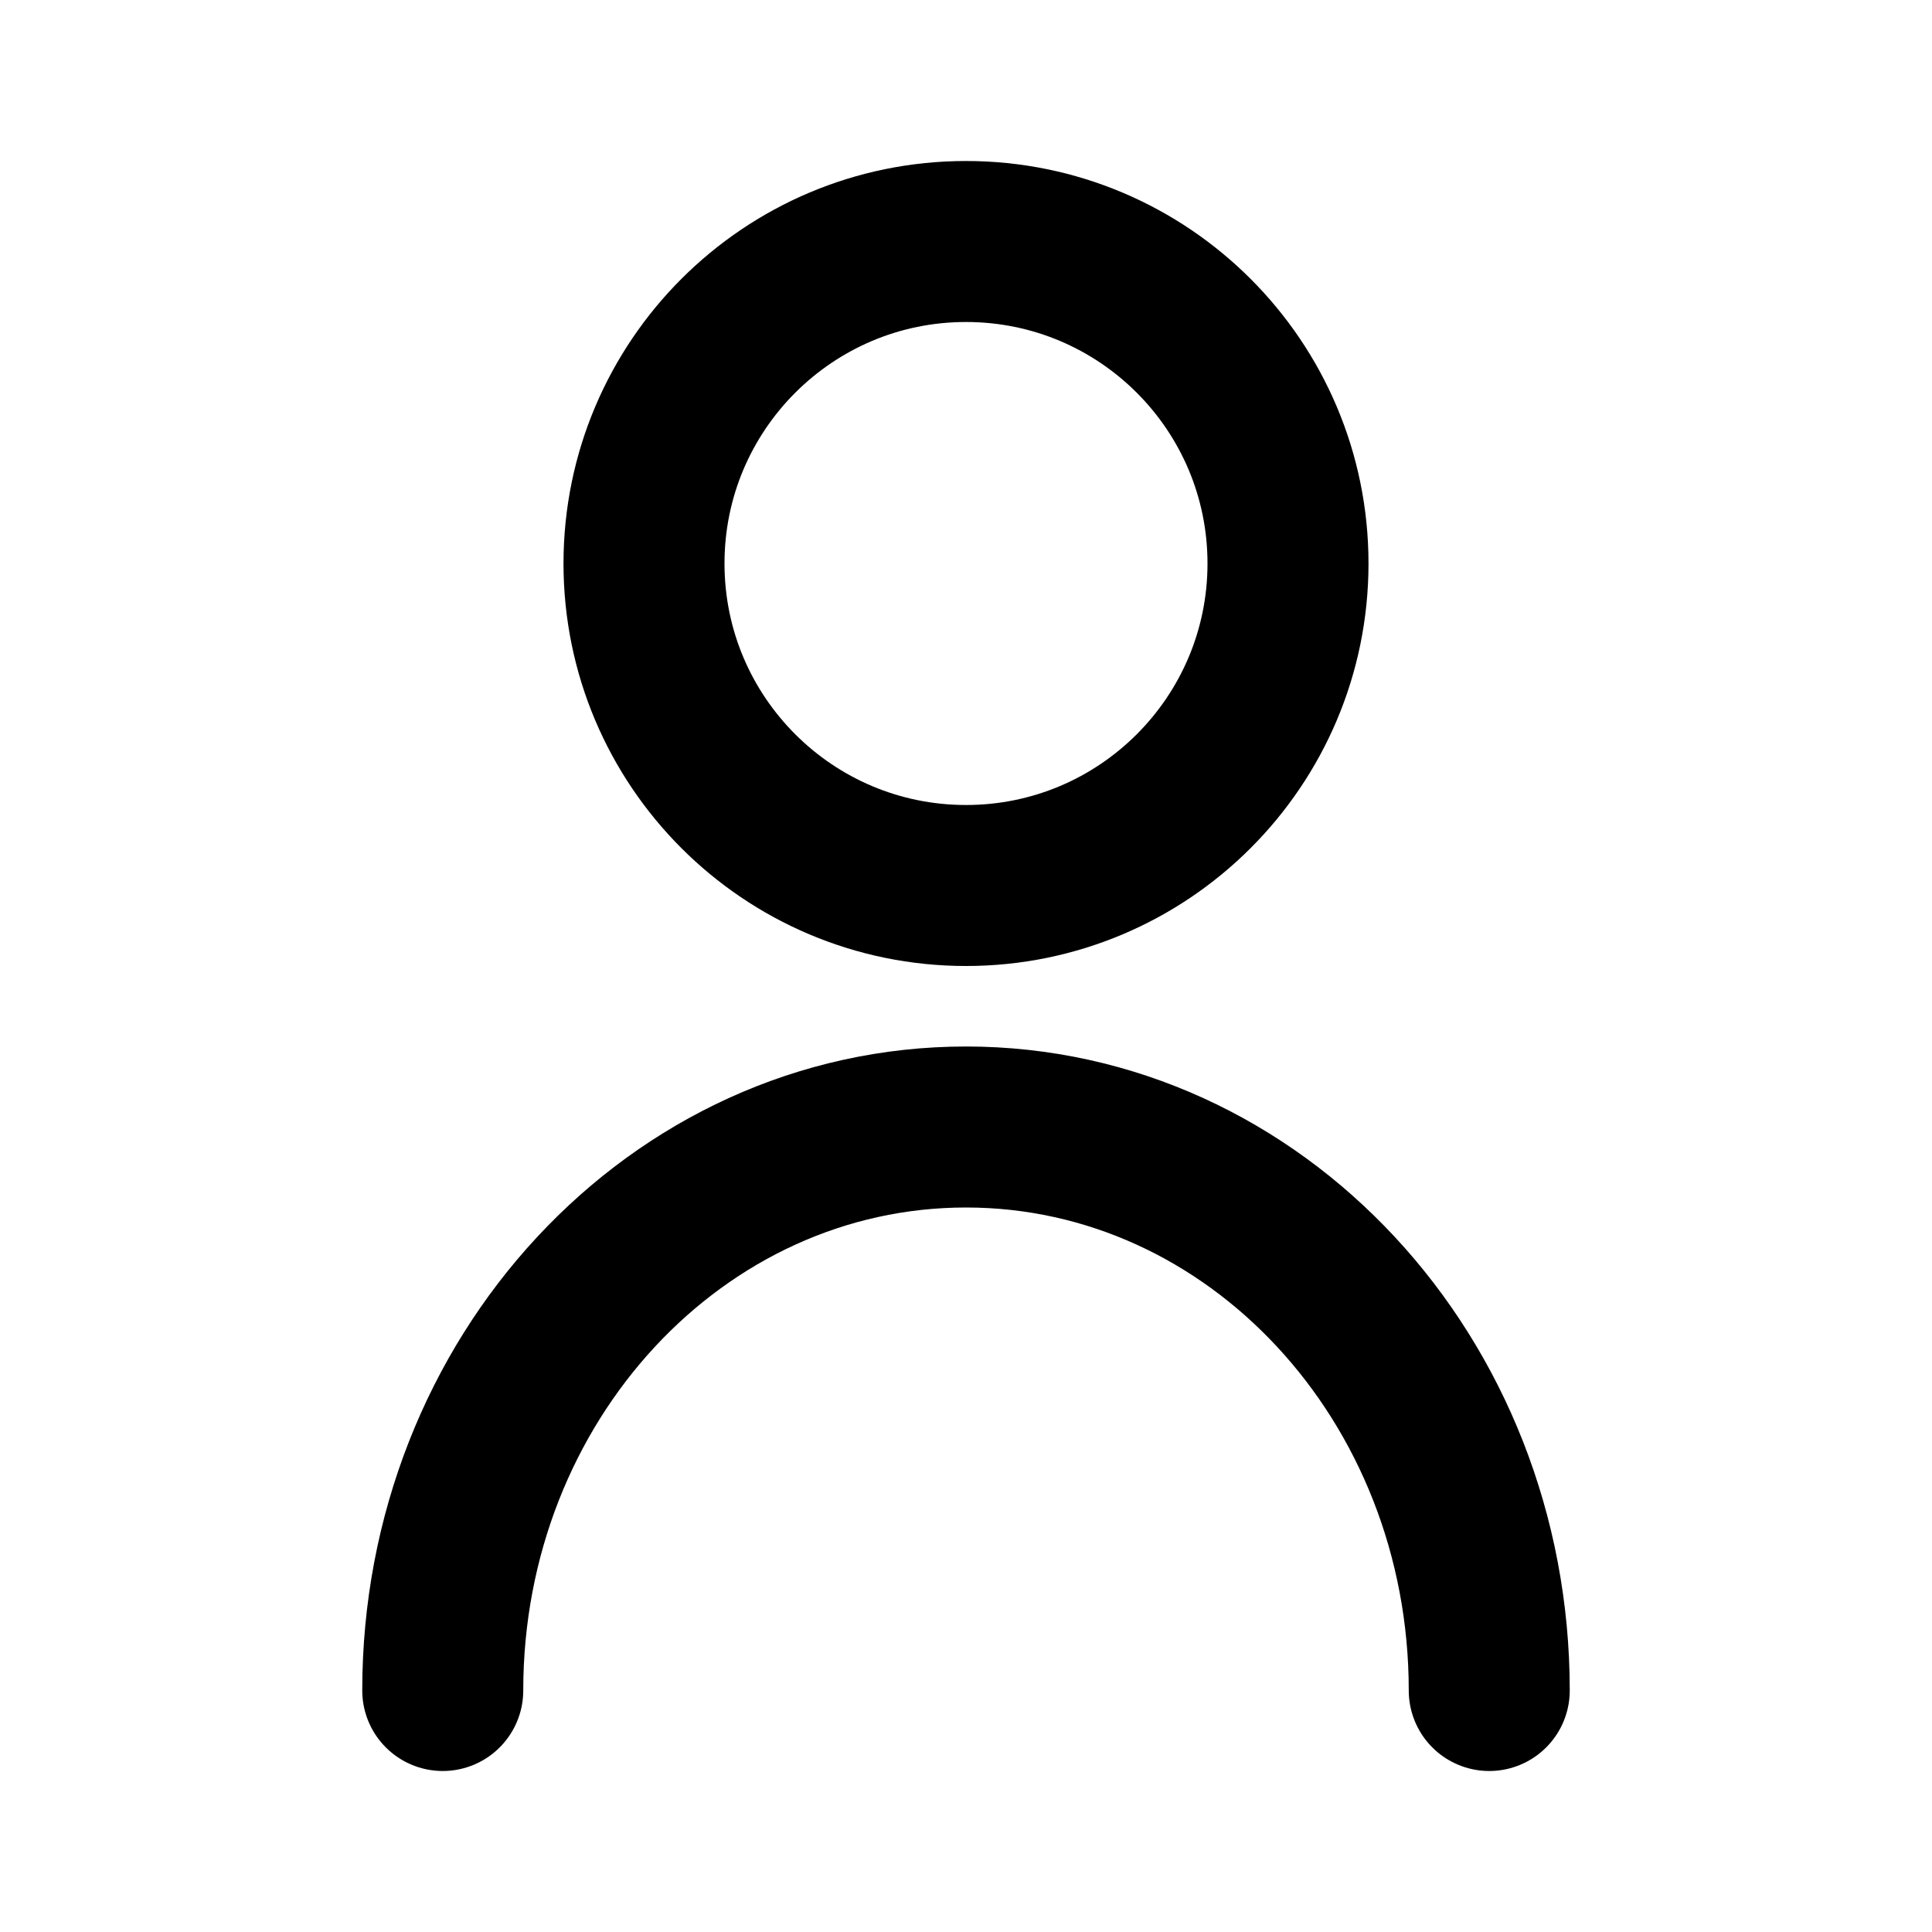
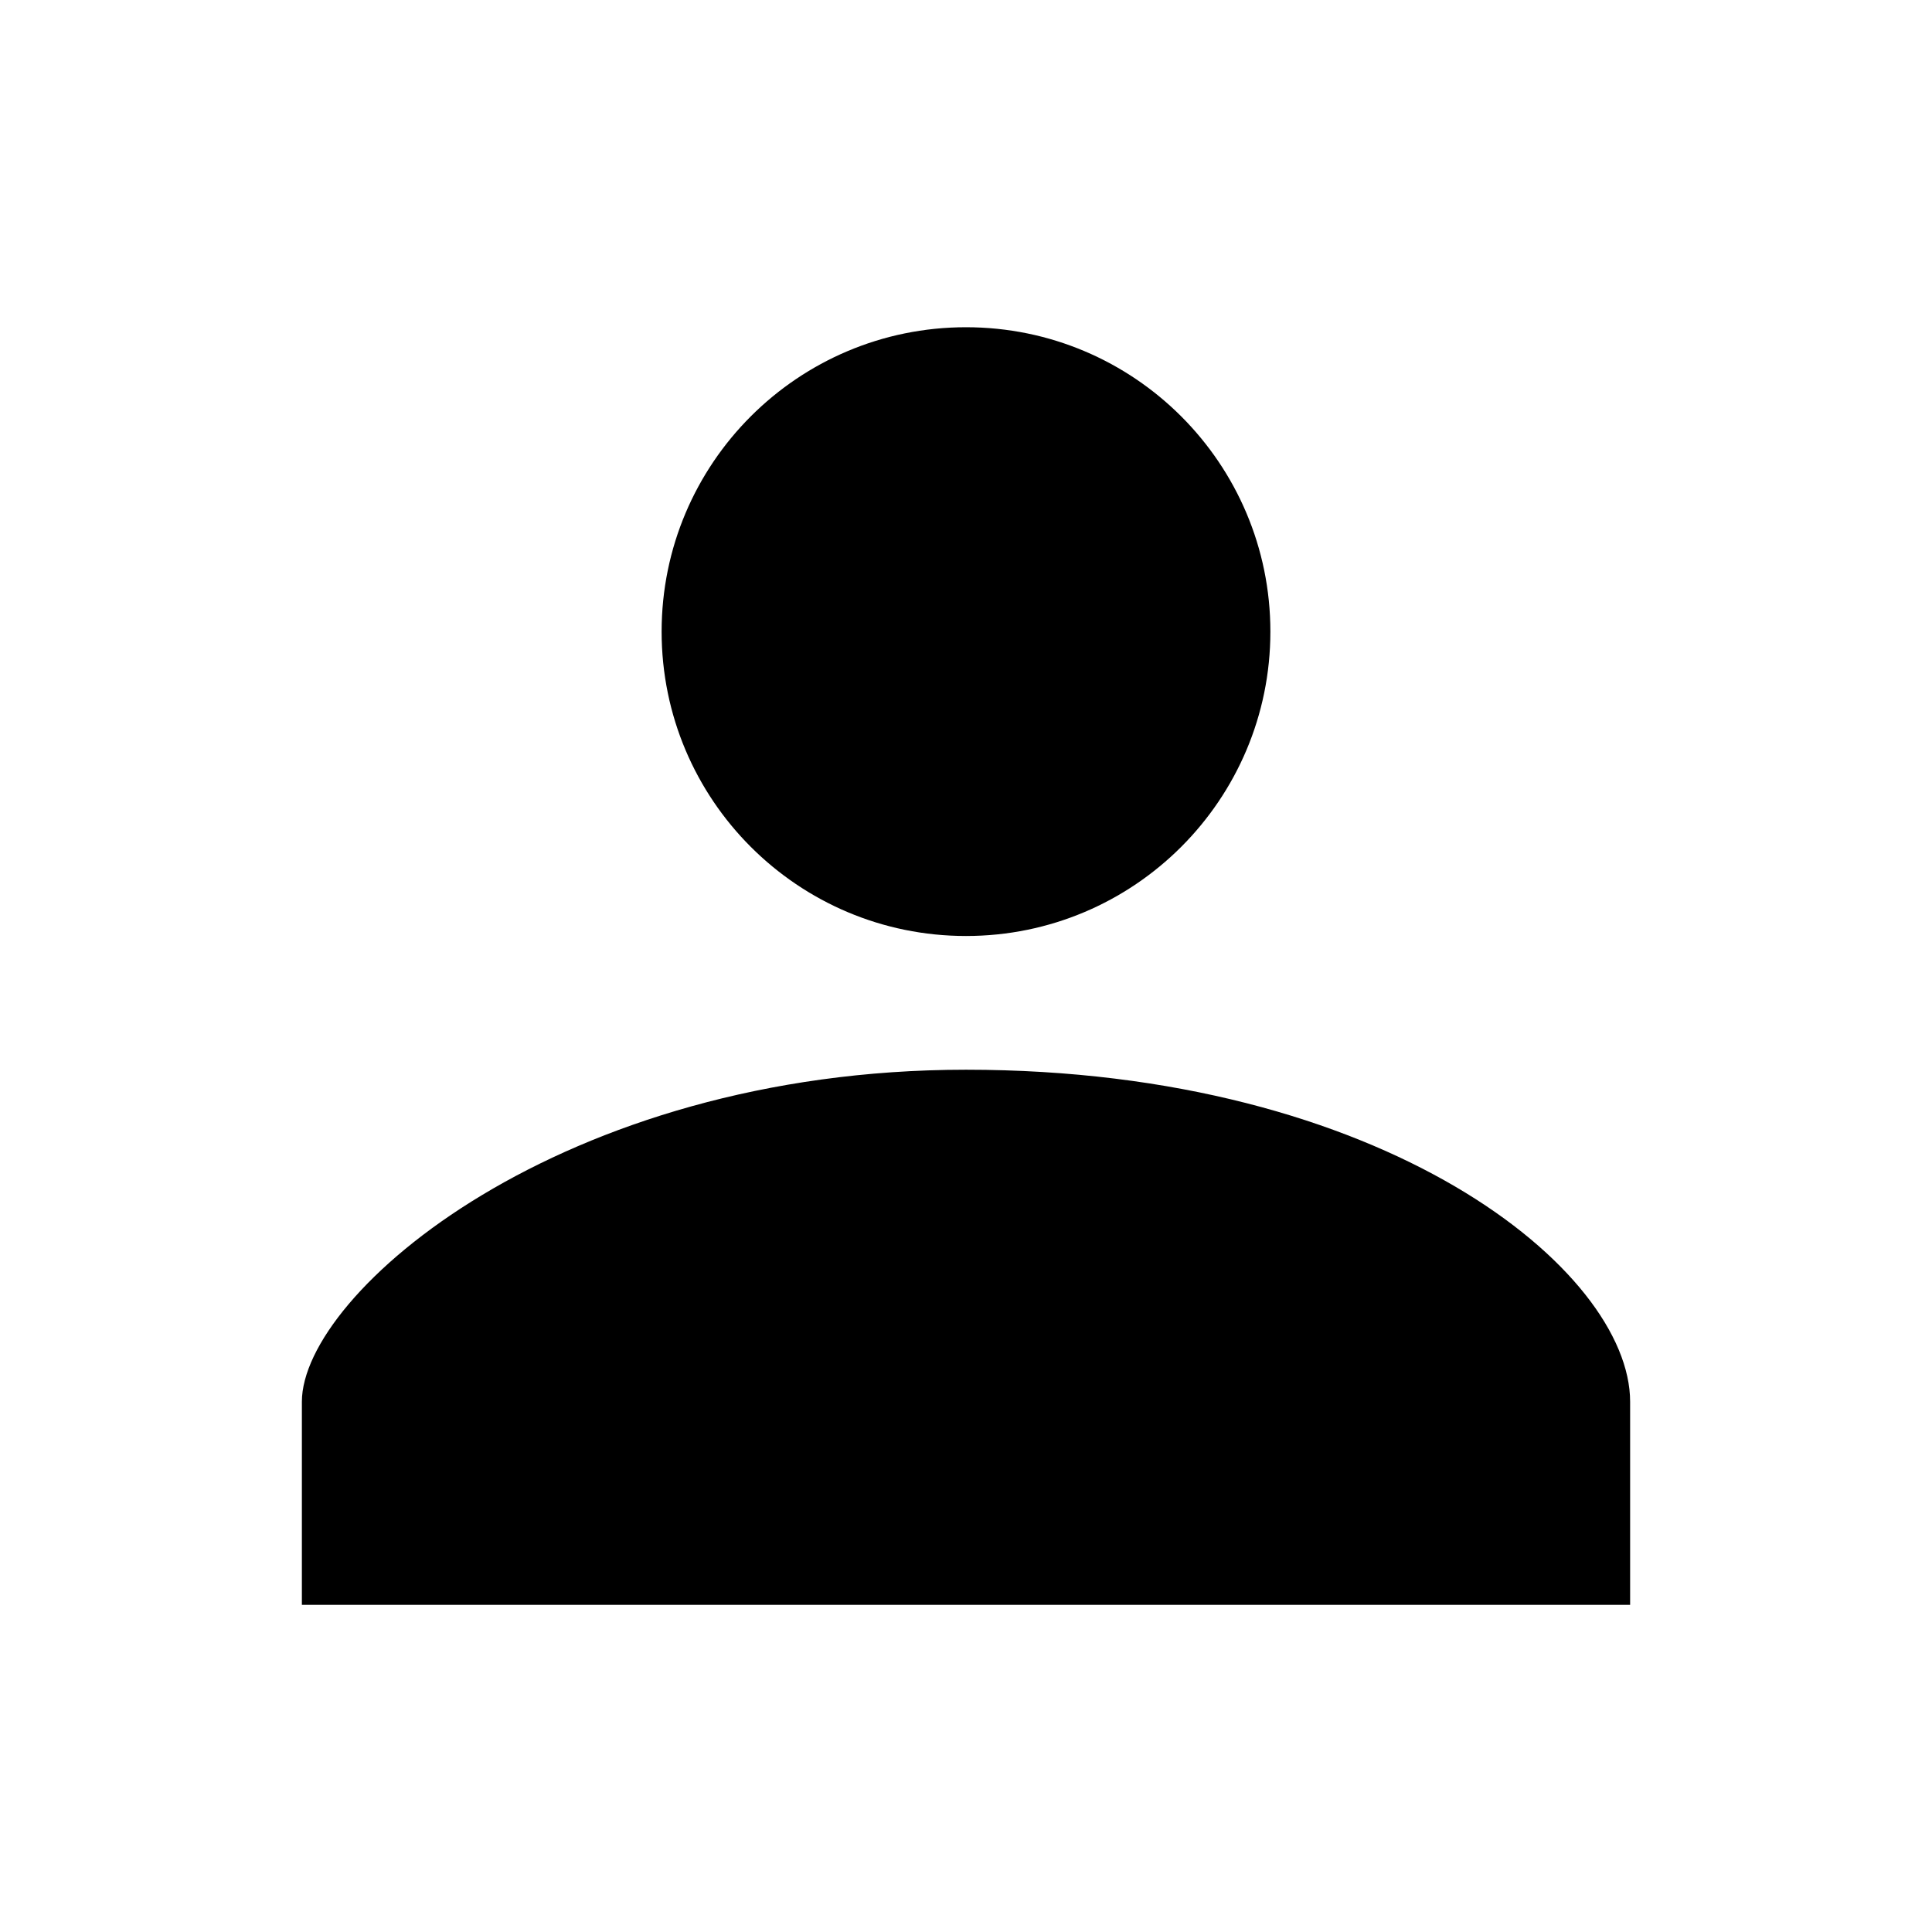
- <svg xmlns="http://www.w3.org/2000/svg" width="800px" height="800px" viewBox="0 0 24 24" fill="none">
-   <circle cx="12" cy="7" r="4" stroke="#000000" stroke-width="2" />
-   <path d="M5.5 21C5.5 17.13 8.41 14 12 14C15.59 14 18.5 17.13 18.5 21" stroke="#000000" stroke-width="2" stroke-linecap="round" />
+ <svg xmlns="http://www.w3.org/2000/svg" fill="#000000" width="800px" height="800px" viewBox="0 0 32 32">
+   <path d="M16 15.503A5.041 5.041 0 1 0 16 5.42a5.041 5.041 0 0 0 0 10.083zm0 2.215c-6.703 0-11 3.699-11 5.5v3.363h22v-3.363c0-2.178-4.068-5.5-11-5.5z" />
</svg>
